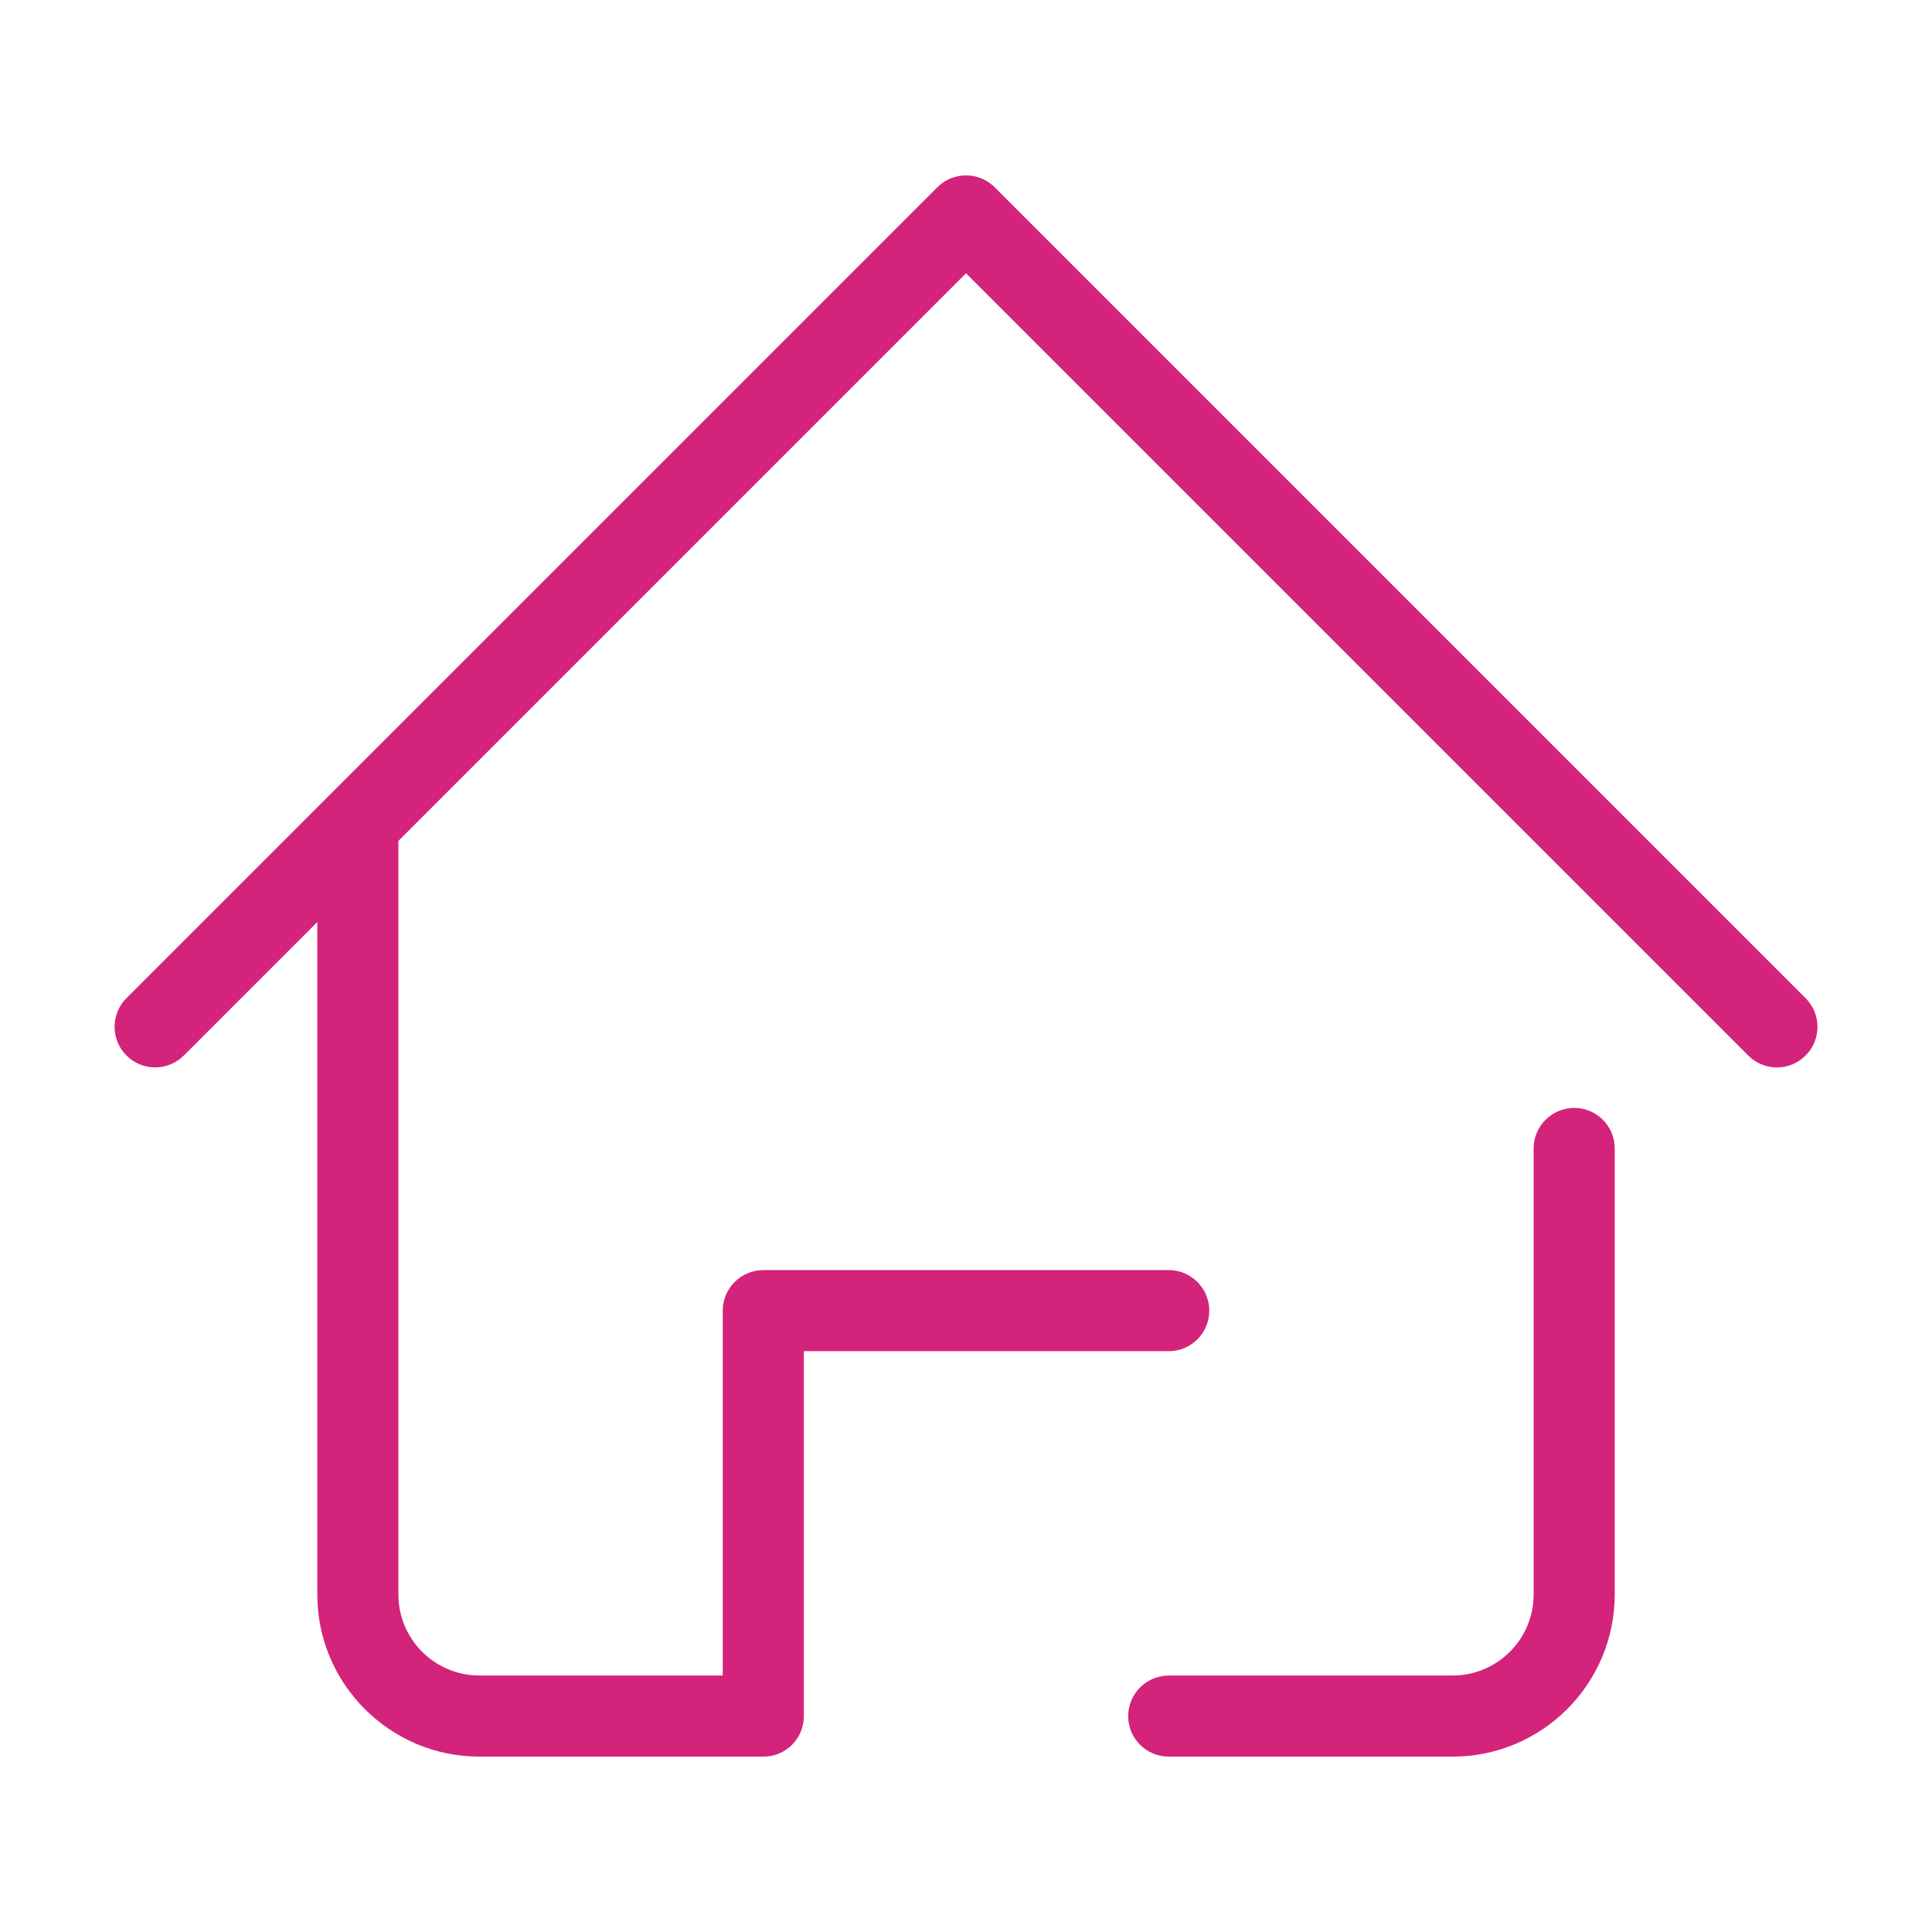
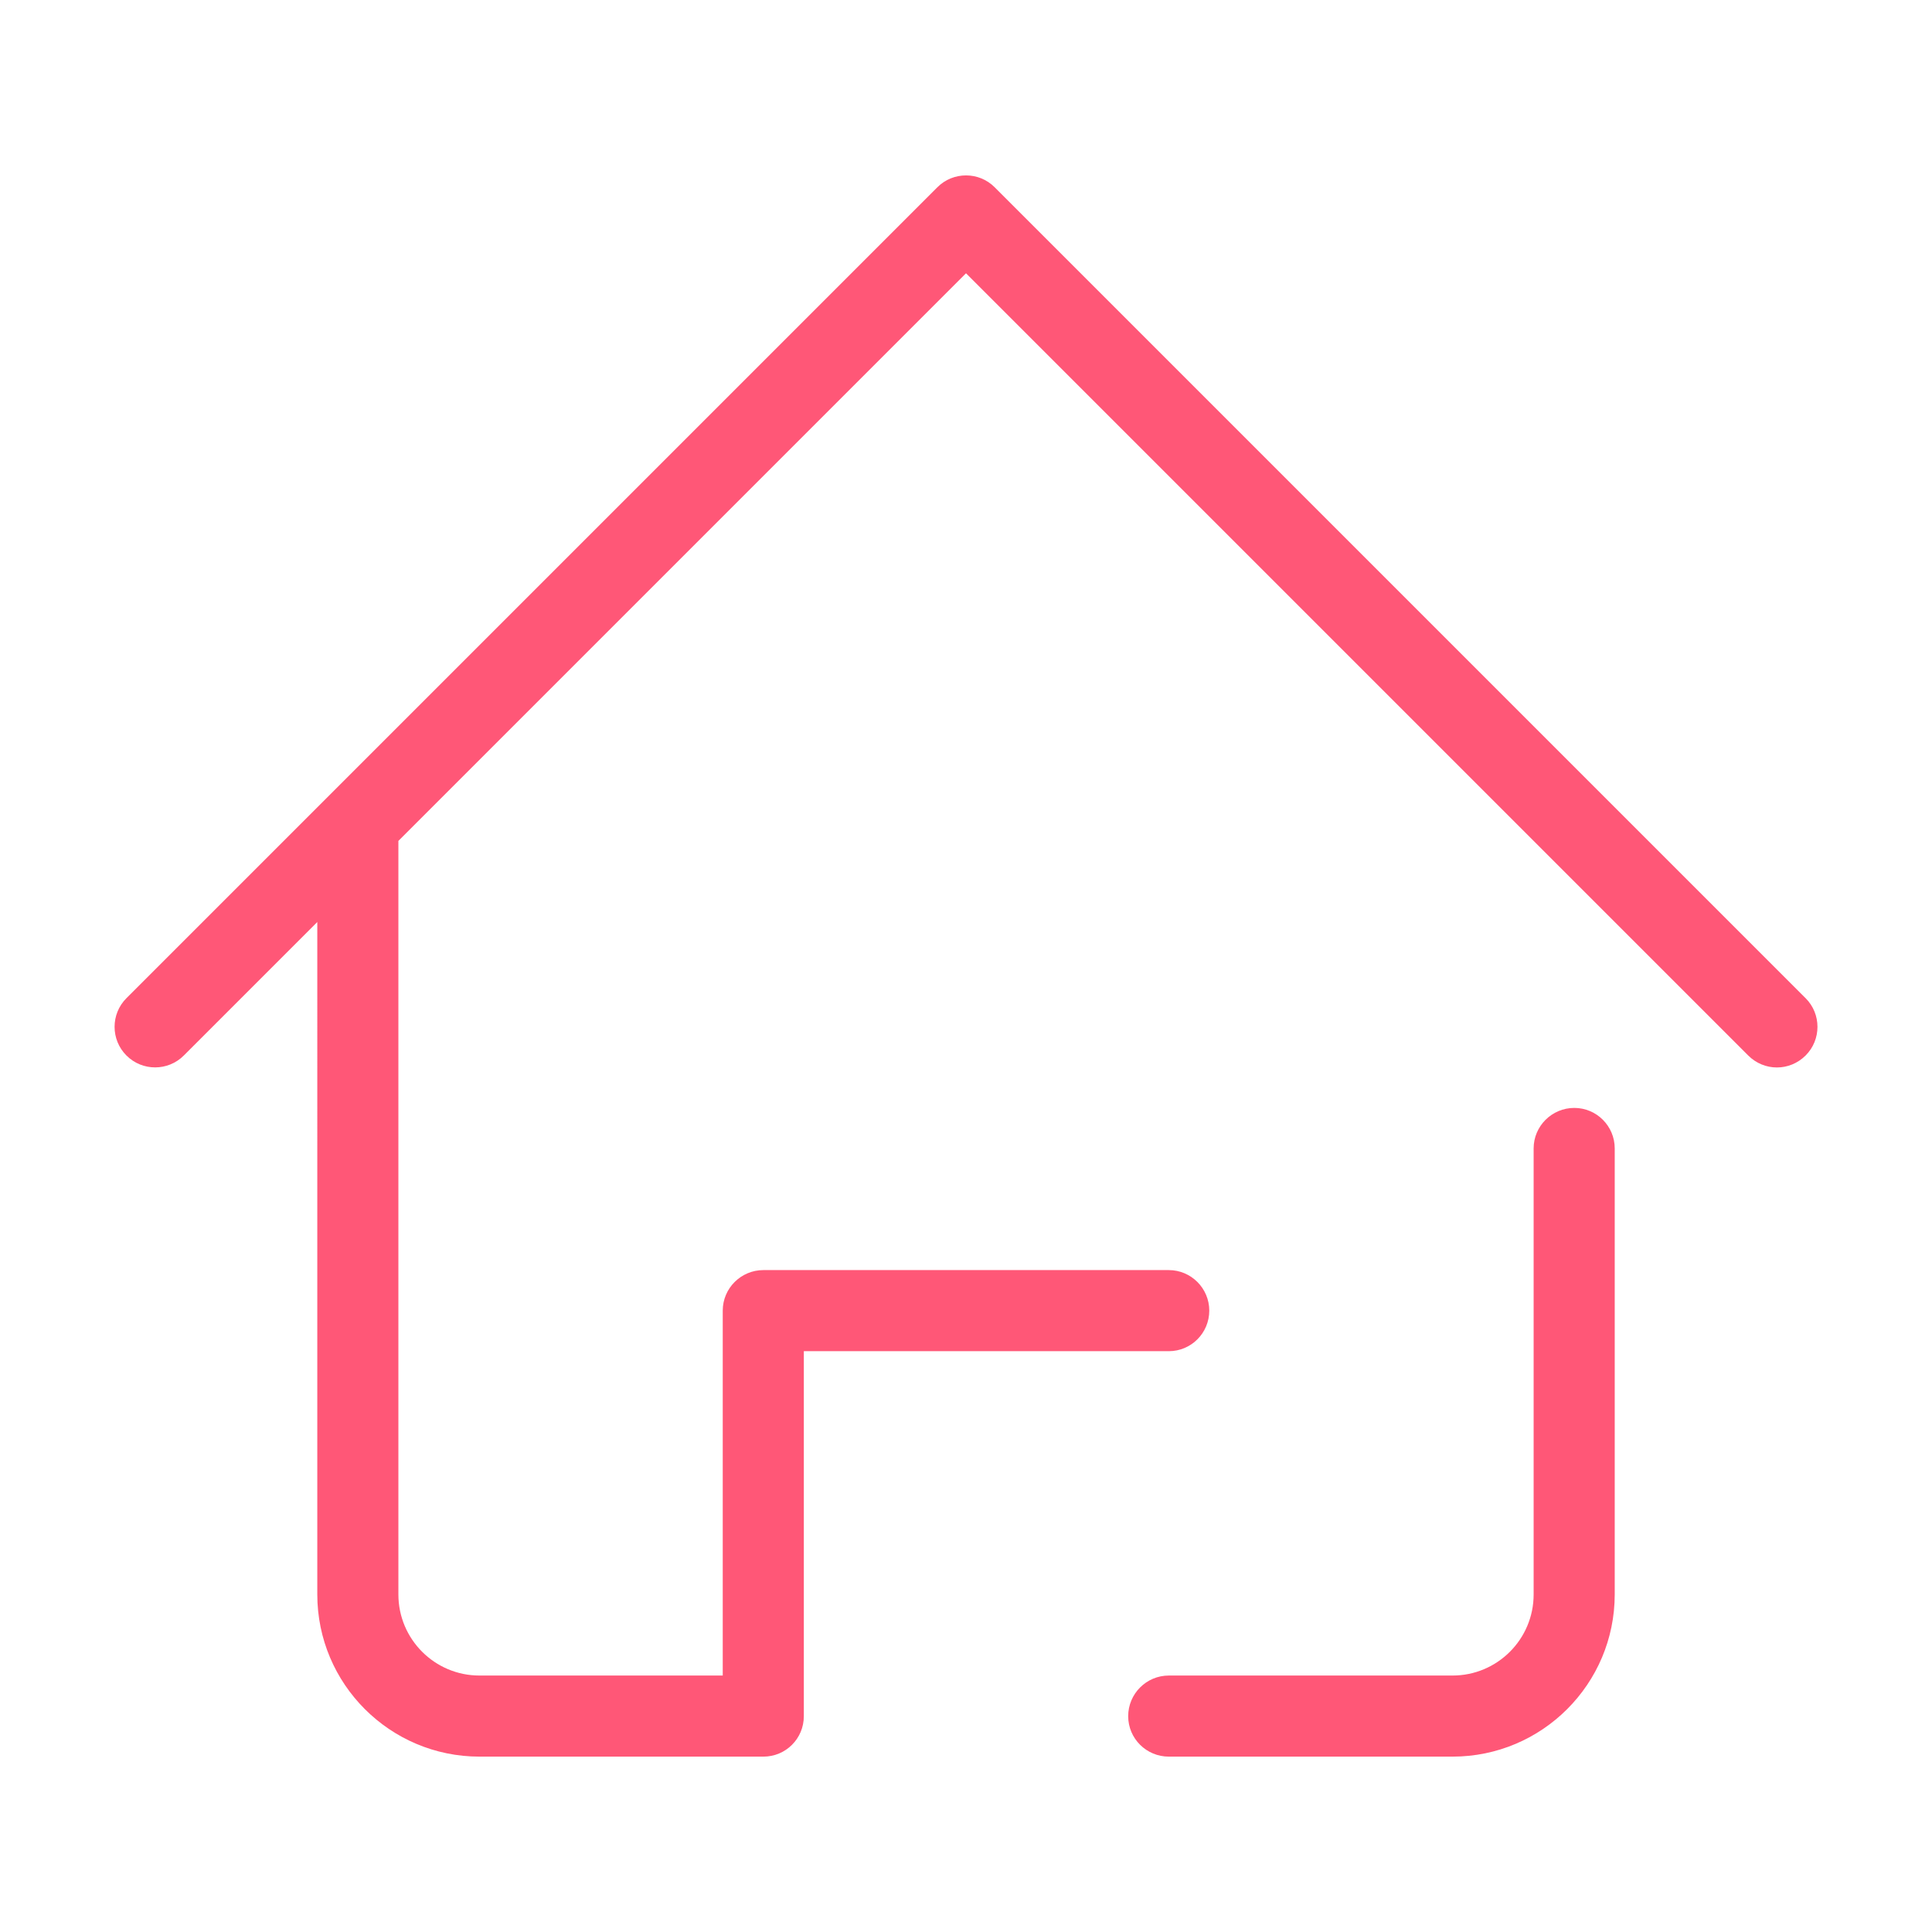
<svg xmlns="http://www.w3.org/2000/svg" class="icon" width="200px" height="200.00px" viewBox="0 0 1024 1024" version="1.1">
-   <path fill="#d4237a" d="M956.999 559.445c-4.205 4.189-9.658 6.332-15.205 6.332-5.532 0-10.984-2.143-15.19-6.332L512.005 144.846 97.421 559.445c-8.362 8.394-22.033 8.394-30.395 0-8.394-8.362-8.394-22.033 0-30.395l429.789-429.789c8.362-8.394 22.033-8.394 30.395 0l429.789 429.789C965.393 537.412 965.393 551.082 956.999 559.445L956.999 559.445zM769.878 931.049 619.5 931.049c-11.88 0-21.538-9.562-21.538-21.441s9.658-21.538 21.538-21.538L769.878 888.07c23.728 0 42.979-19.251 42.979-42.979L812.857 608.676c0-11.8 9.658-21.458 21.538-21.458s21.441 9.658 21.441 21.458l0 236.415C855.835 892.531 817.317 931.049 769.878 931.049L769.878 931.049zM619.5 716.155 426.047 716.155l0 193.453c0 11.88-9.562 21.441-21.441 21.441L254.131 931.049c-47.424 0-85.958-38.518-85.958-85.958L168.174 436.84c0-11.88 9.658-21.538 21.538-21.538 11.8 0 21.441 9.658 21.441 21.538l0 408.251c0 23.728 19.267 42.979 42.979 42.979l128.937 0L383.068 694.634c0-11.8 9.658-21.458 21.538-21.458l214.894 0c11.8 0 21.441 9.658 21.441 21.458C640.941 706.593 631.3 716.155 619.5 716.155L619.5 716.155z" />
+   <path fill="#ff5777" d="M956.999 559.445c-4.205 4.189-9.658 6.332-15.205 6.332-5.532 0-10.984-2.143-15.19-6.332L512.005 144.846 97.421 559.445c-8.362 8.394-22.033 8.394-30.395 0-8.394-8.362-8.394-22.033 0-30.395l429.789-429.789c8.362-8.394 22.033-8.394 30.395 0l429.789 429.789C965.393 537.412 965.393 551.082 956.999 559.445L956.999 559.445zM769.878 931.049 619.5 931.049c-11.88 0-21.538-9.562-21.538-21.441s9.658-21.538 21.538-21.538L769.878 888.07c23.728 0 42.979-19.251 42.979-42.979L812.857 608.676c0-11.8 9.658-21.458 21.538-21.458s21.441 9.658 21.441 21.458l0 236.415C855.835 892.531 817.317 931.049 769.878 931.049L769.878 931.049zM619.5 716.155 426.047 716.155l0 193.453c0 11.88-9.562 21.441-21.441 21.441L254.131 931.049c-47.424 0-85.958-38.518-85.958-85.958L168.174 436.84c0-11.88 9.658-21.538 21.538-21.538 11.8 0 21.441 9.658 21.441 21.538l0 408.251c0 23.728 19.267 42.979 42.979 42.979l128.937 0L383.068 694.634c0-11.8 9.658-21.458 21.538-21.458l214.894 0c11.8 0 21.441 9.658 21.441 21.458C640.941 706.593 631.3 716.155 619.5 716.155L619.5 716.155z" />
</svg>
